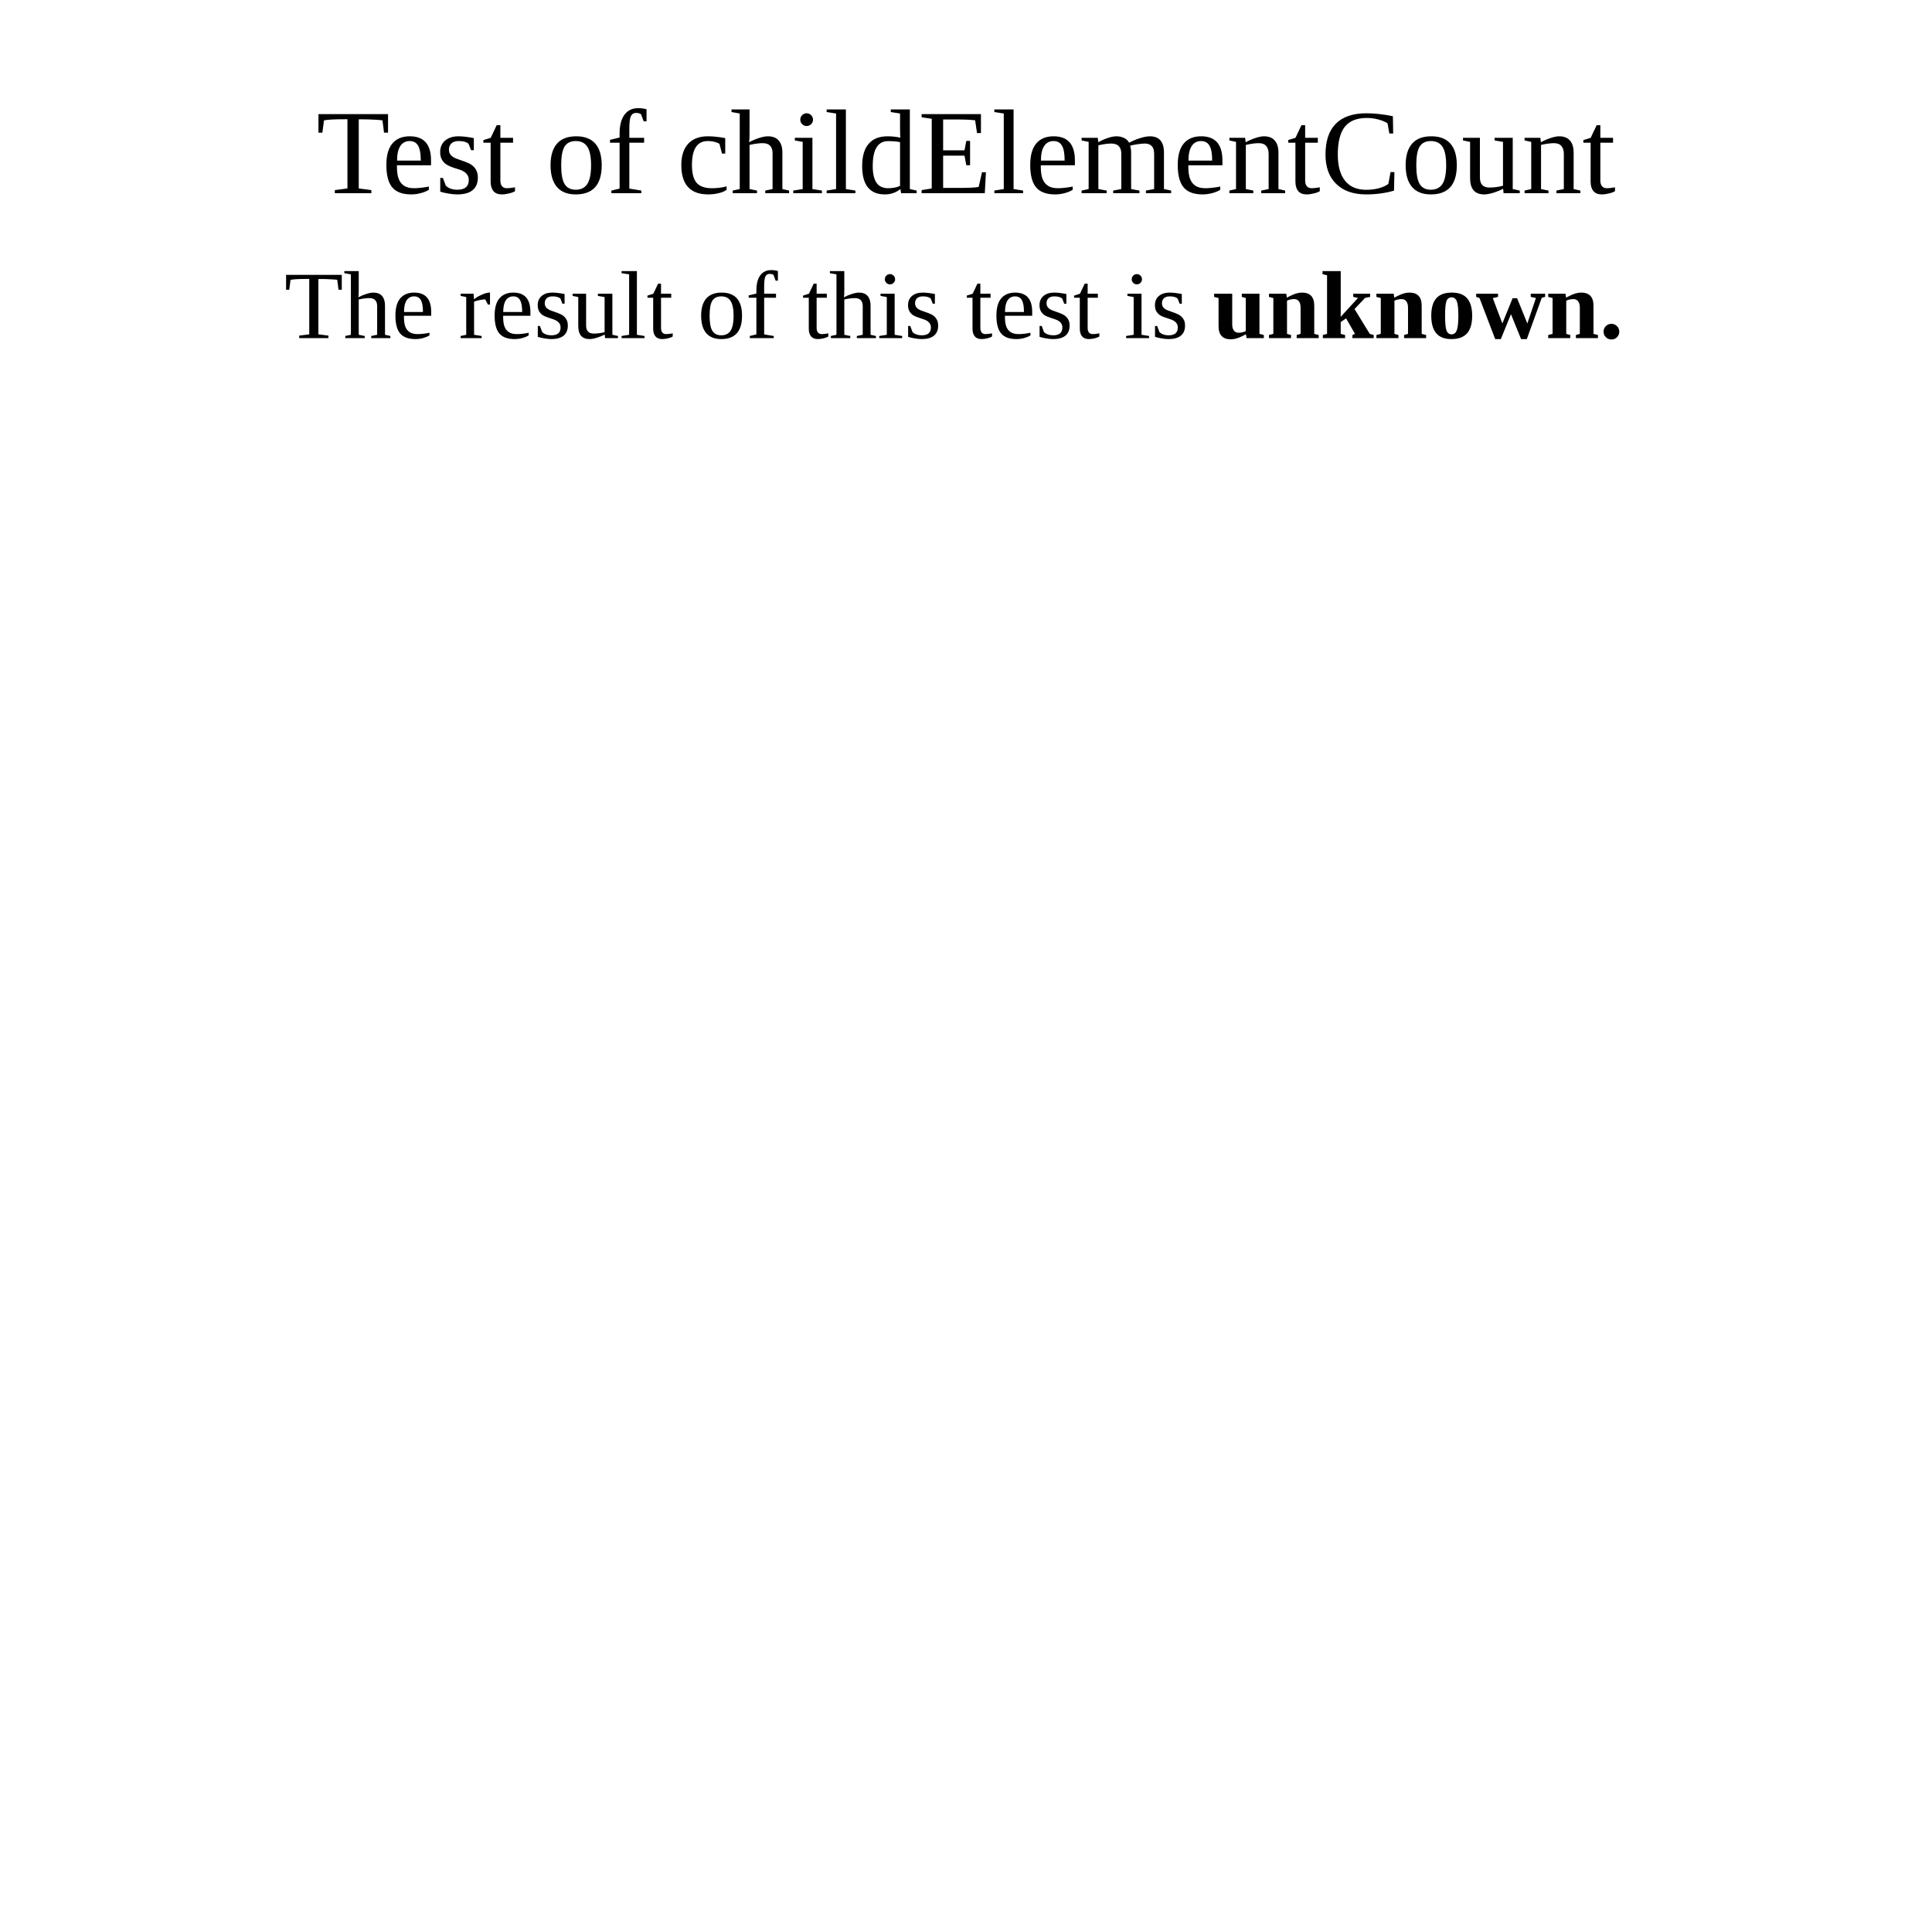
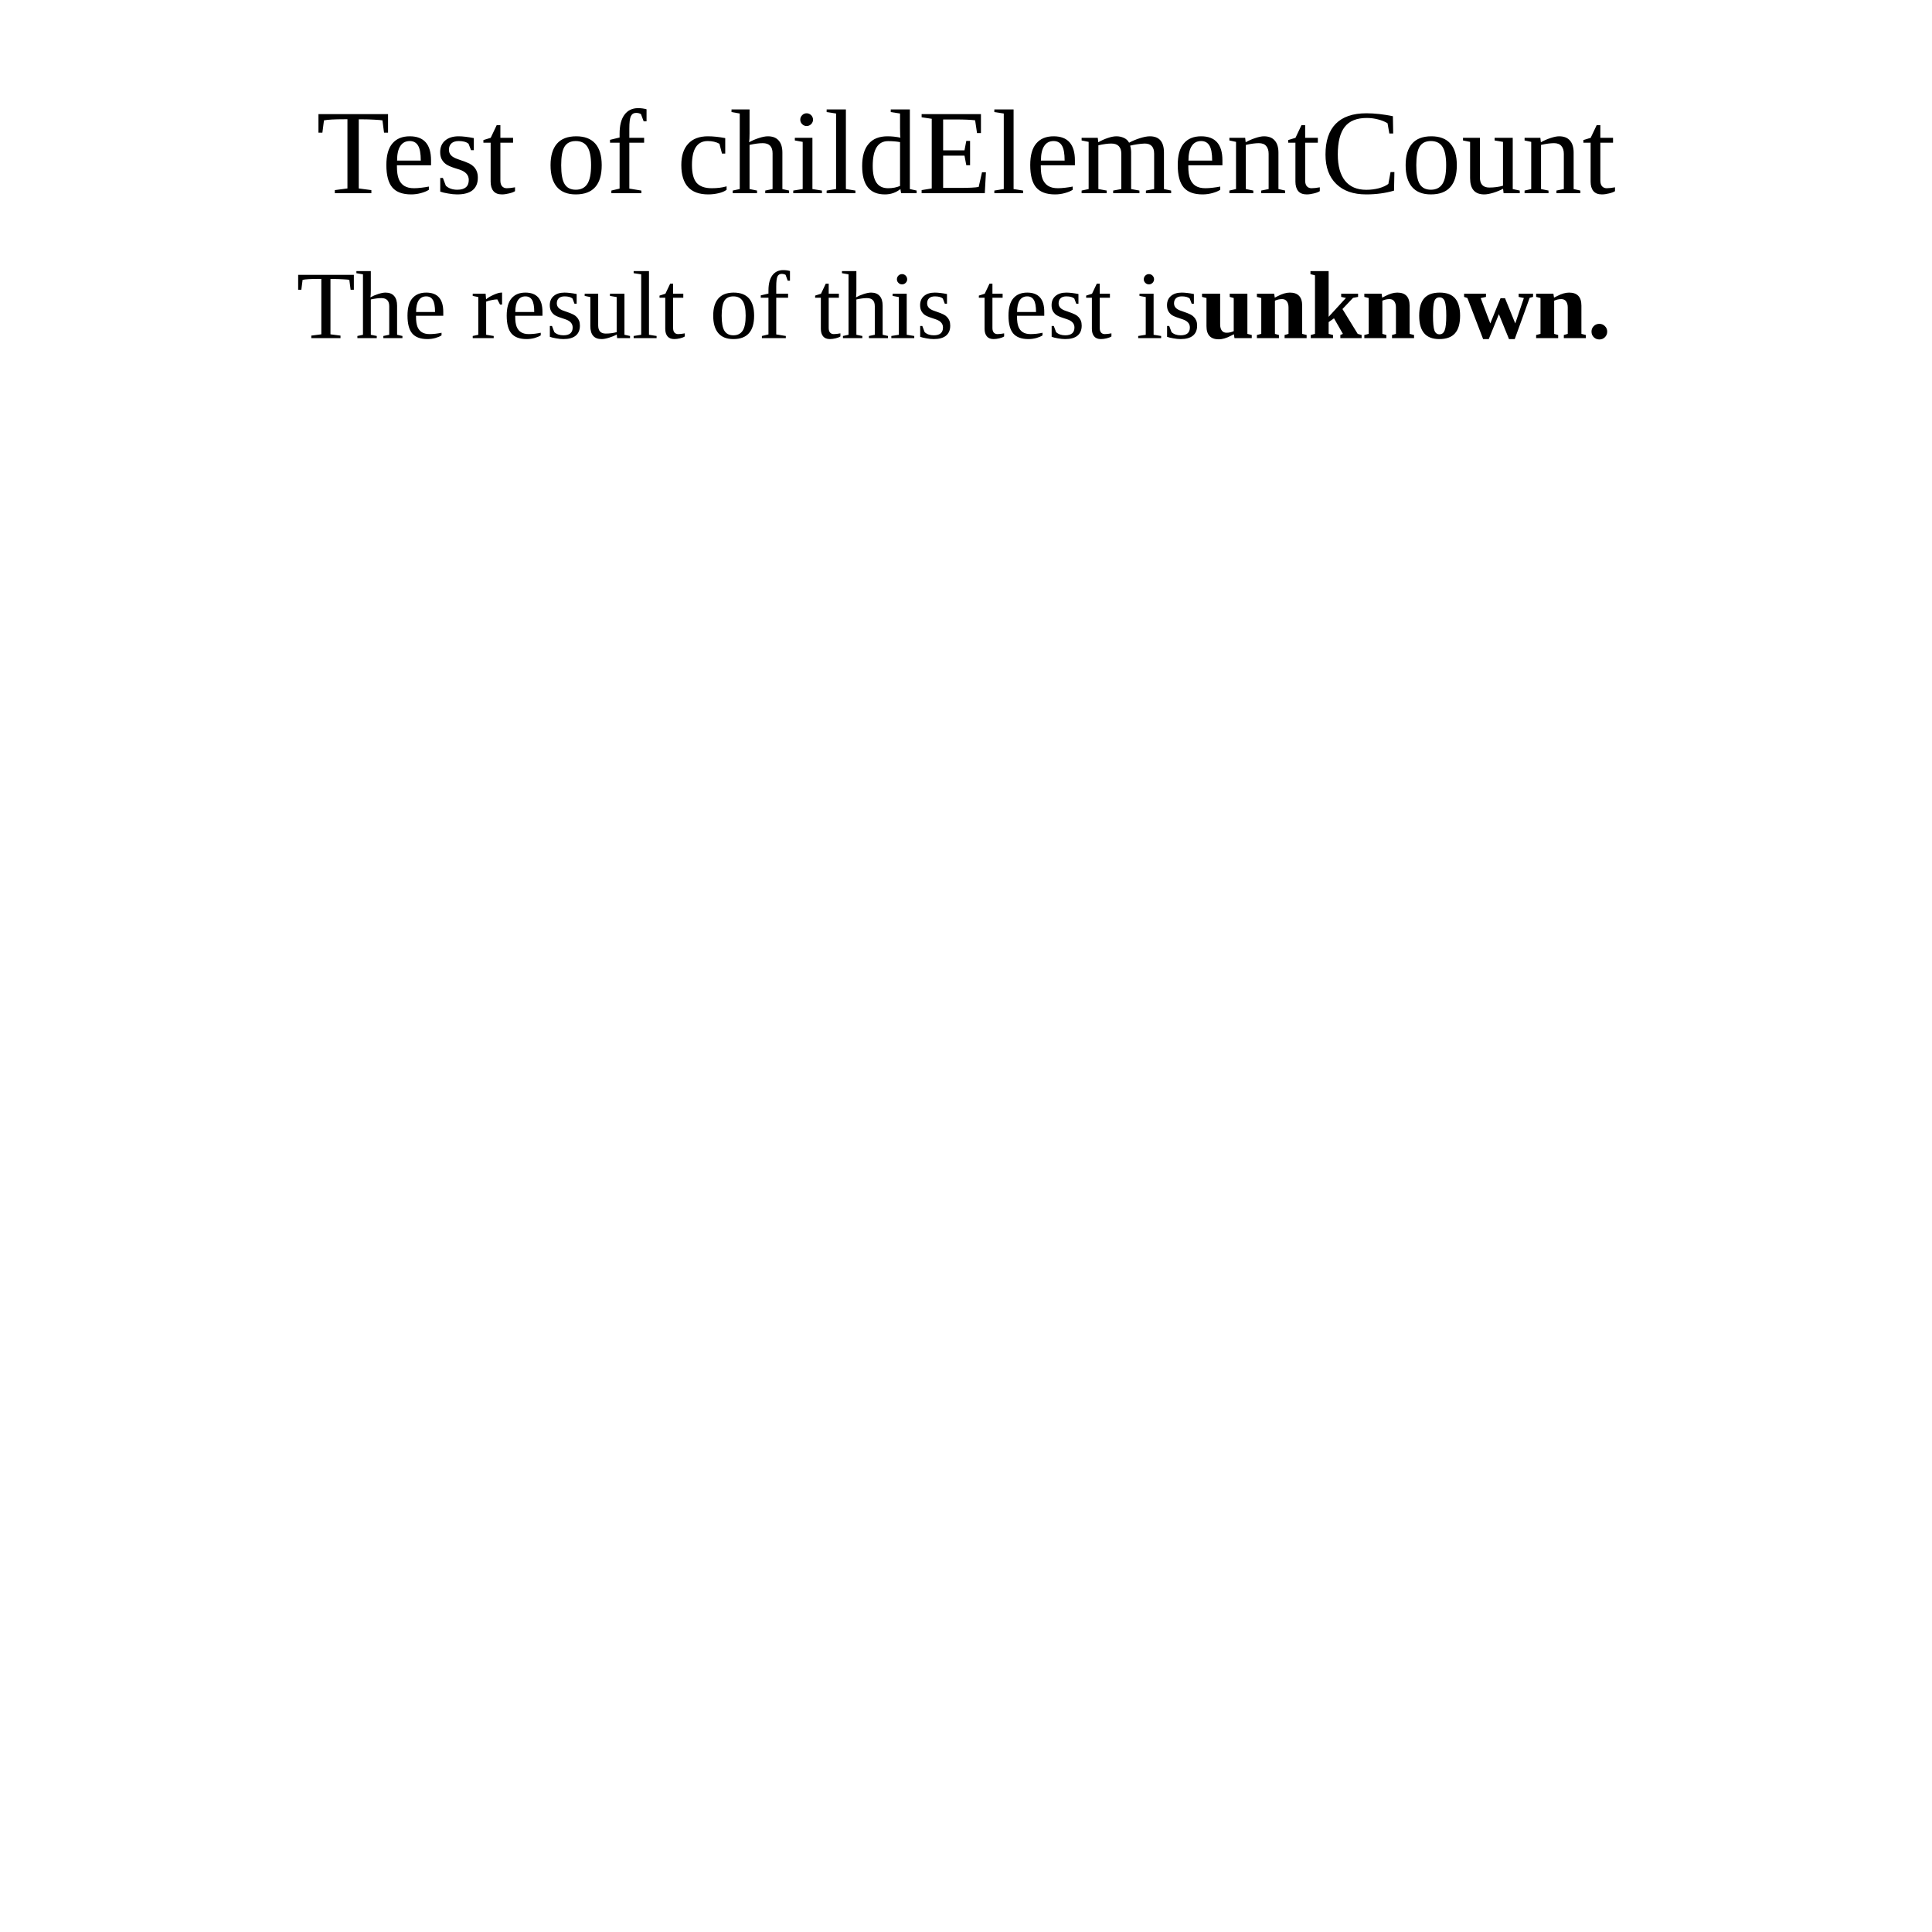
<svg xmlns="http://www.w3.org/2000/svg" version="1.1" width="100%" height="100%" viewBox="0 0 400 400">
  <text x="200" y="40" font-size="25" fill="black" text-anchor="middle">Test of childElementCount</text>
  <text id="parentEl" x="200" y="70" font-size="20" fill="black" text-anchor="middle">The result of <tspan id="first_element_child">
      <tspan>this</tspan>
      <tspan>test</tspan>
-     </tspan> is 
+     </tspan> is
<tspan id="middle_element_child" font-weight="bold">unknown.</tspan>
    <tspan id="last_element_child" style="display:none;">fnord</tspan>
  </text>
</svg>
